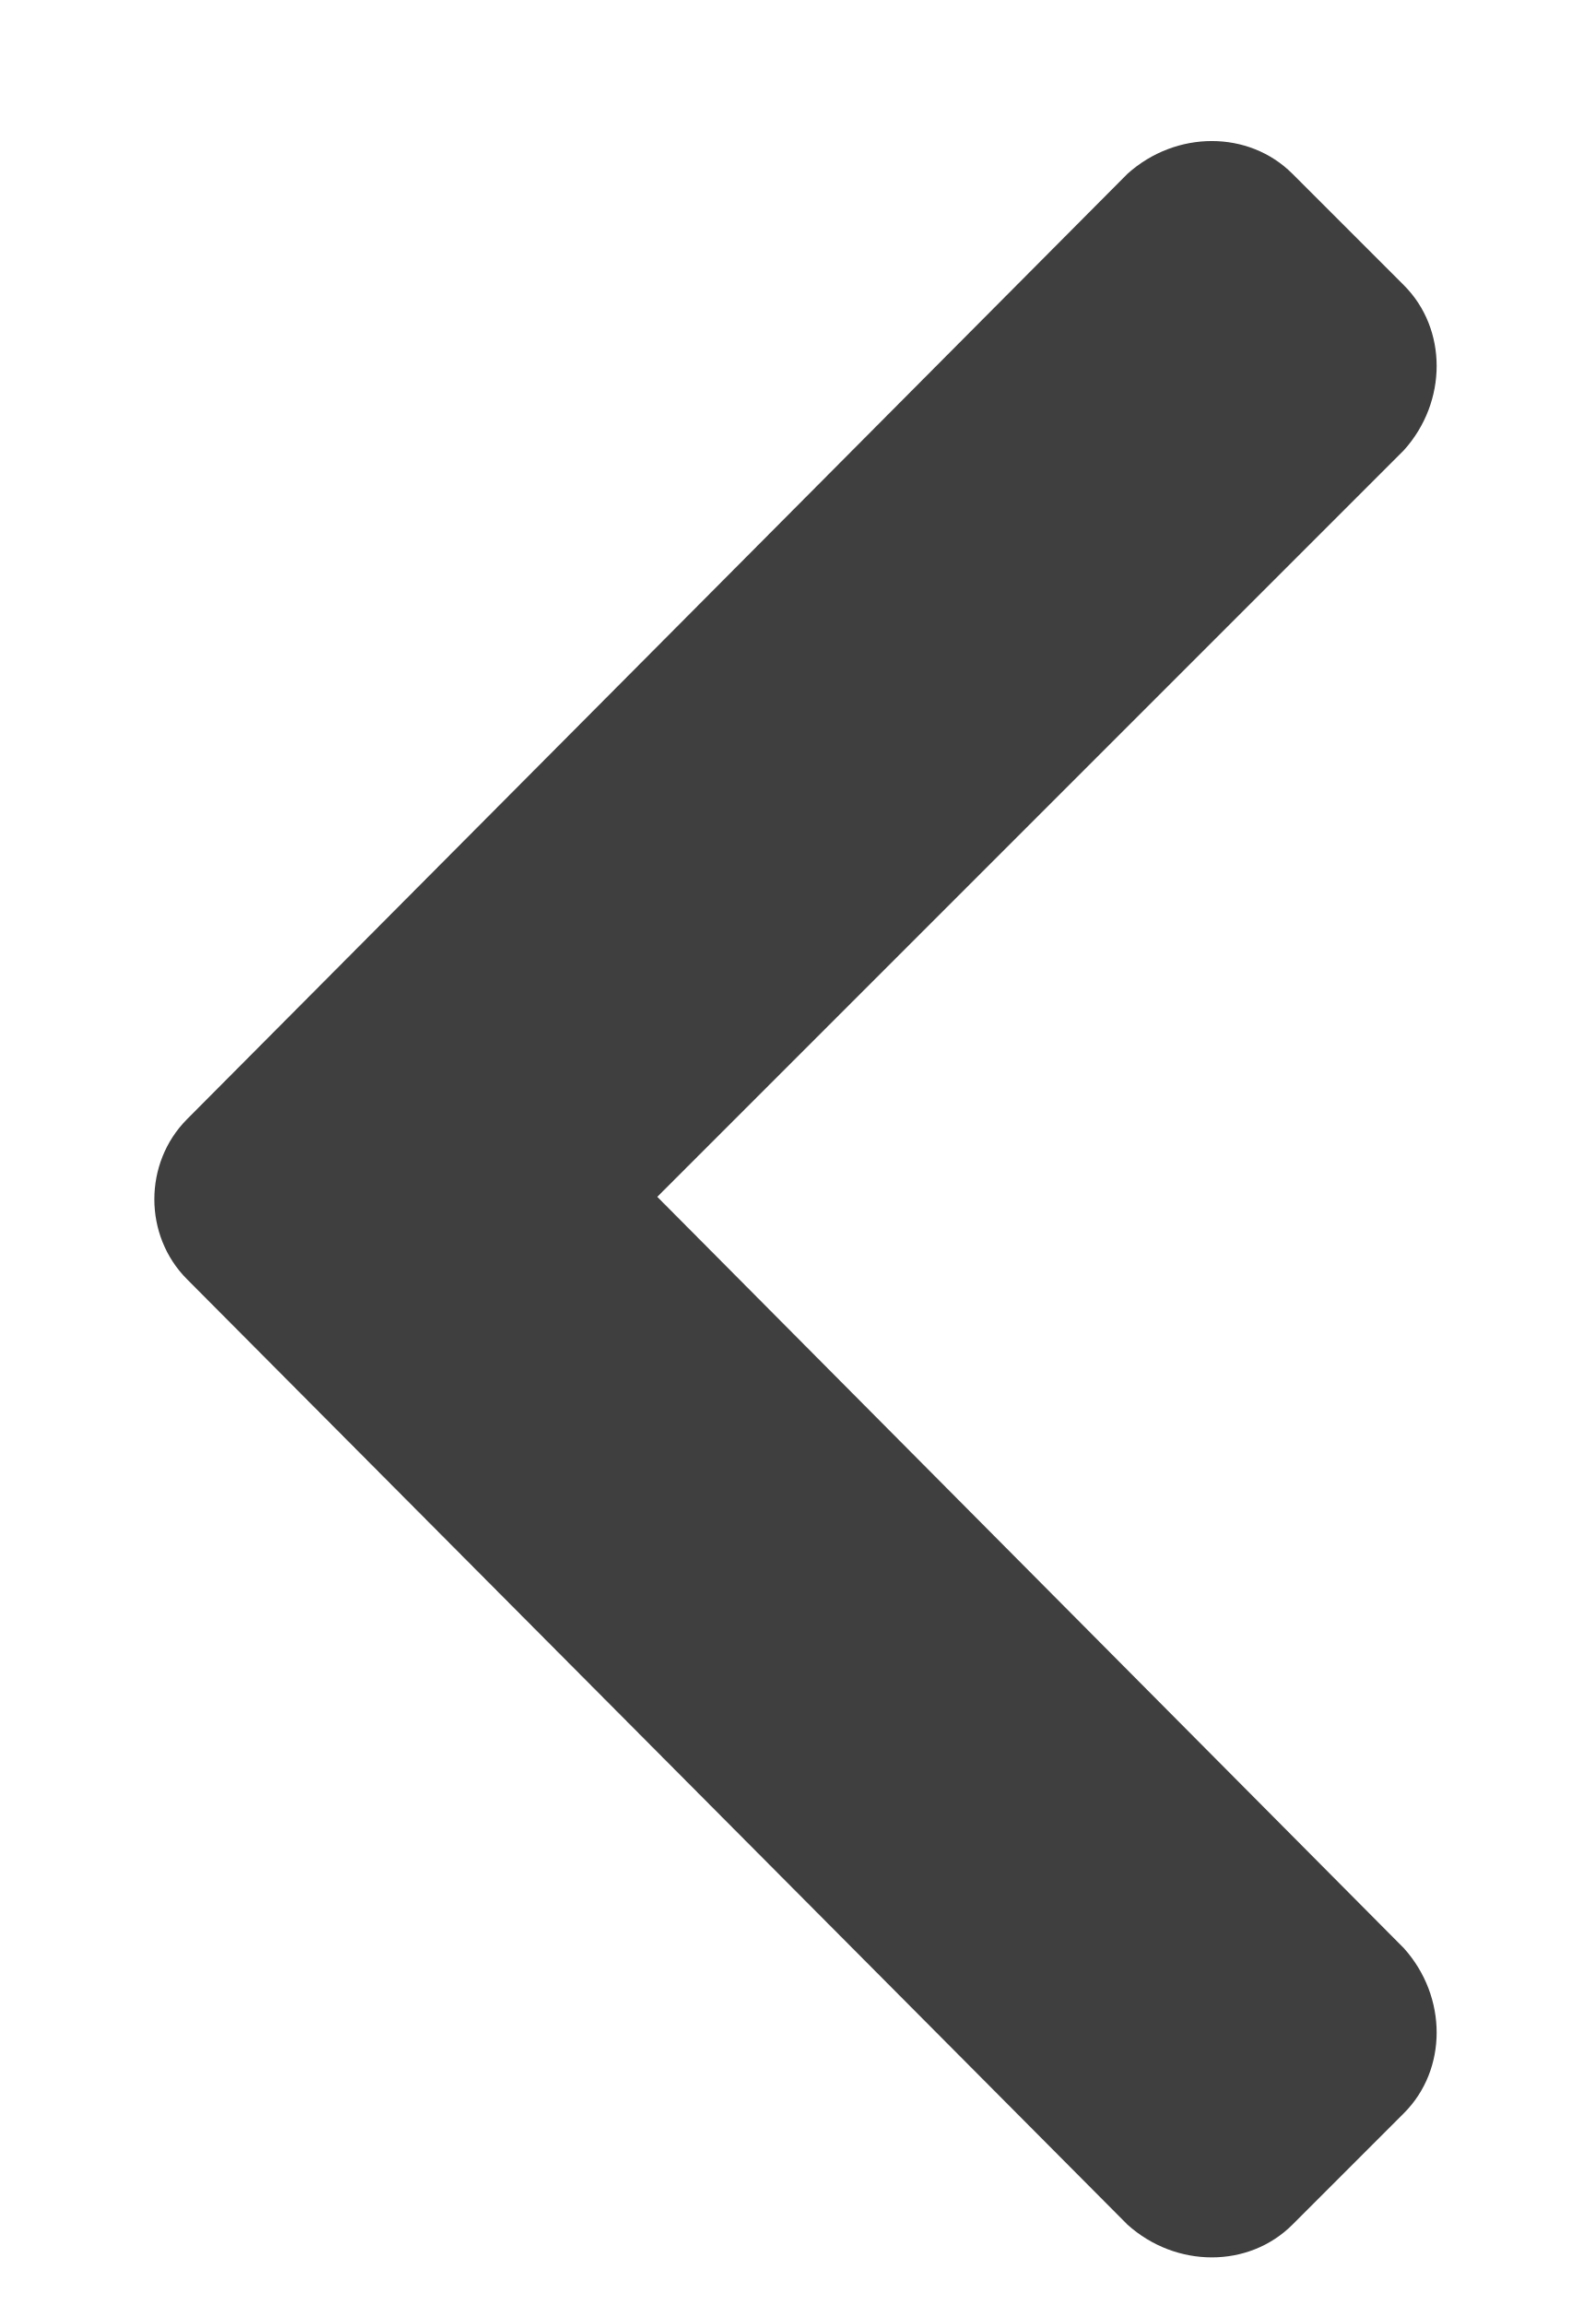
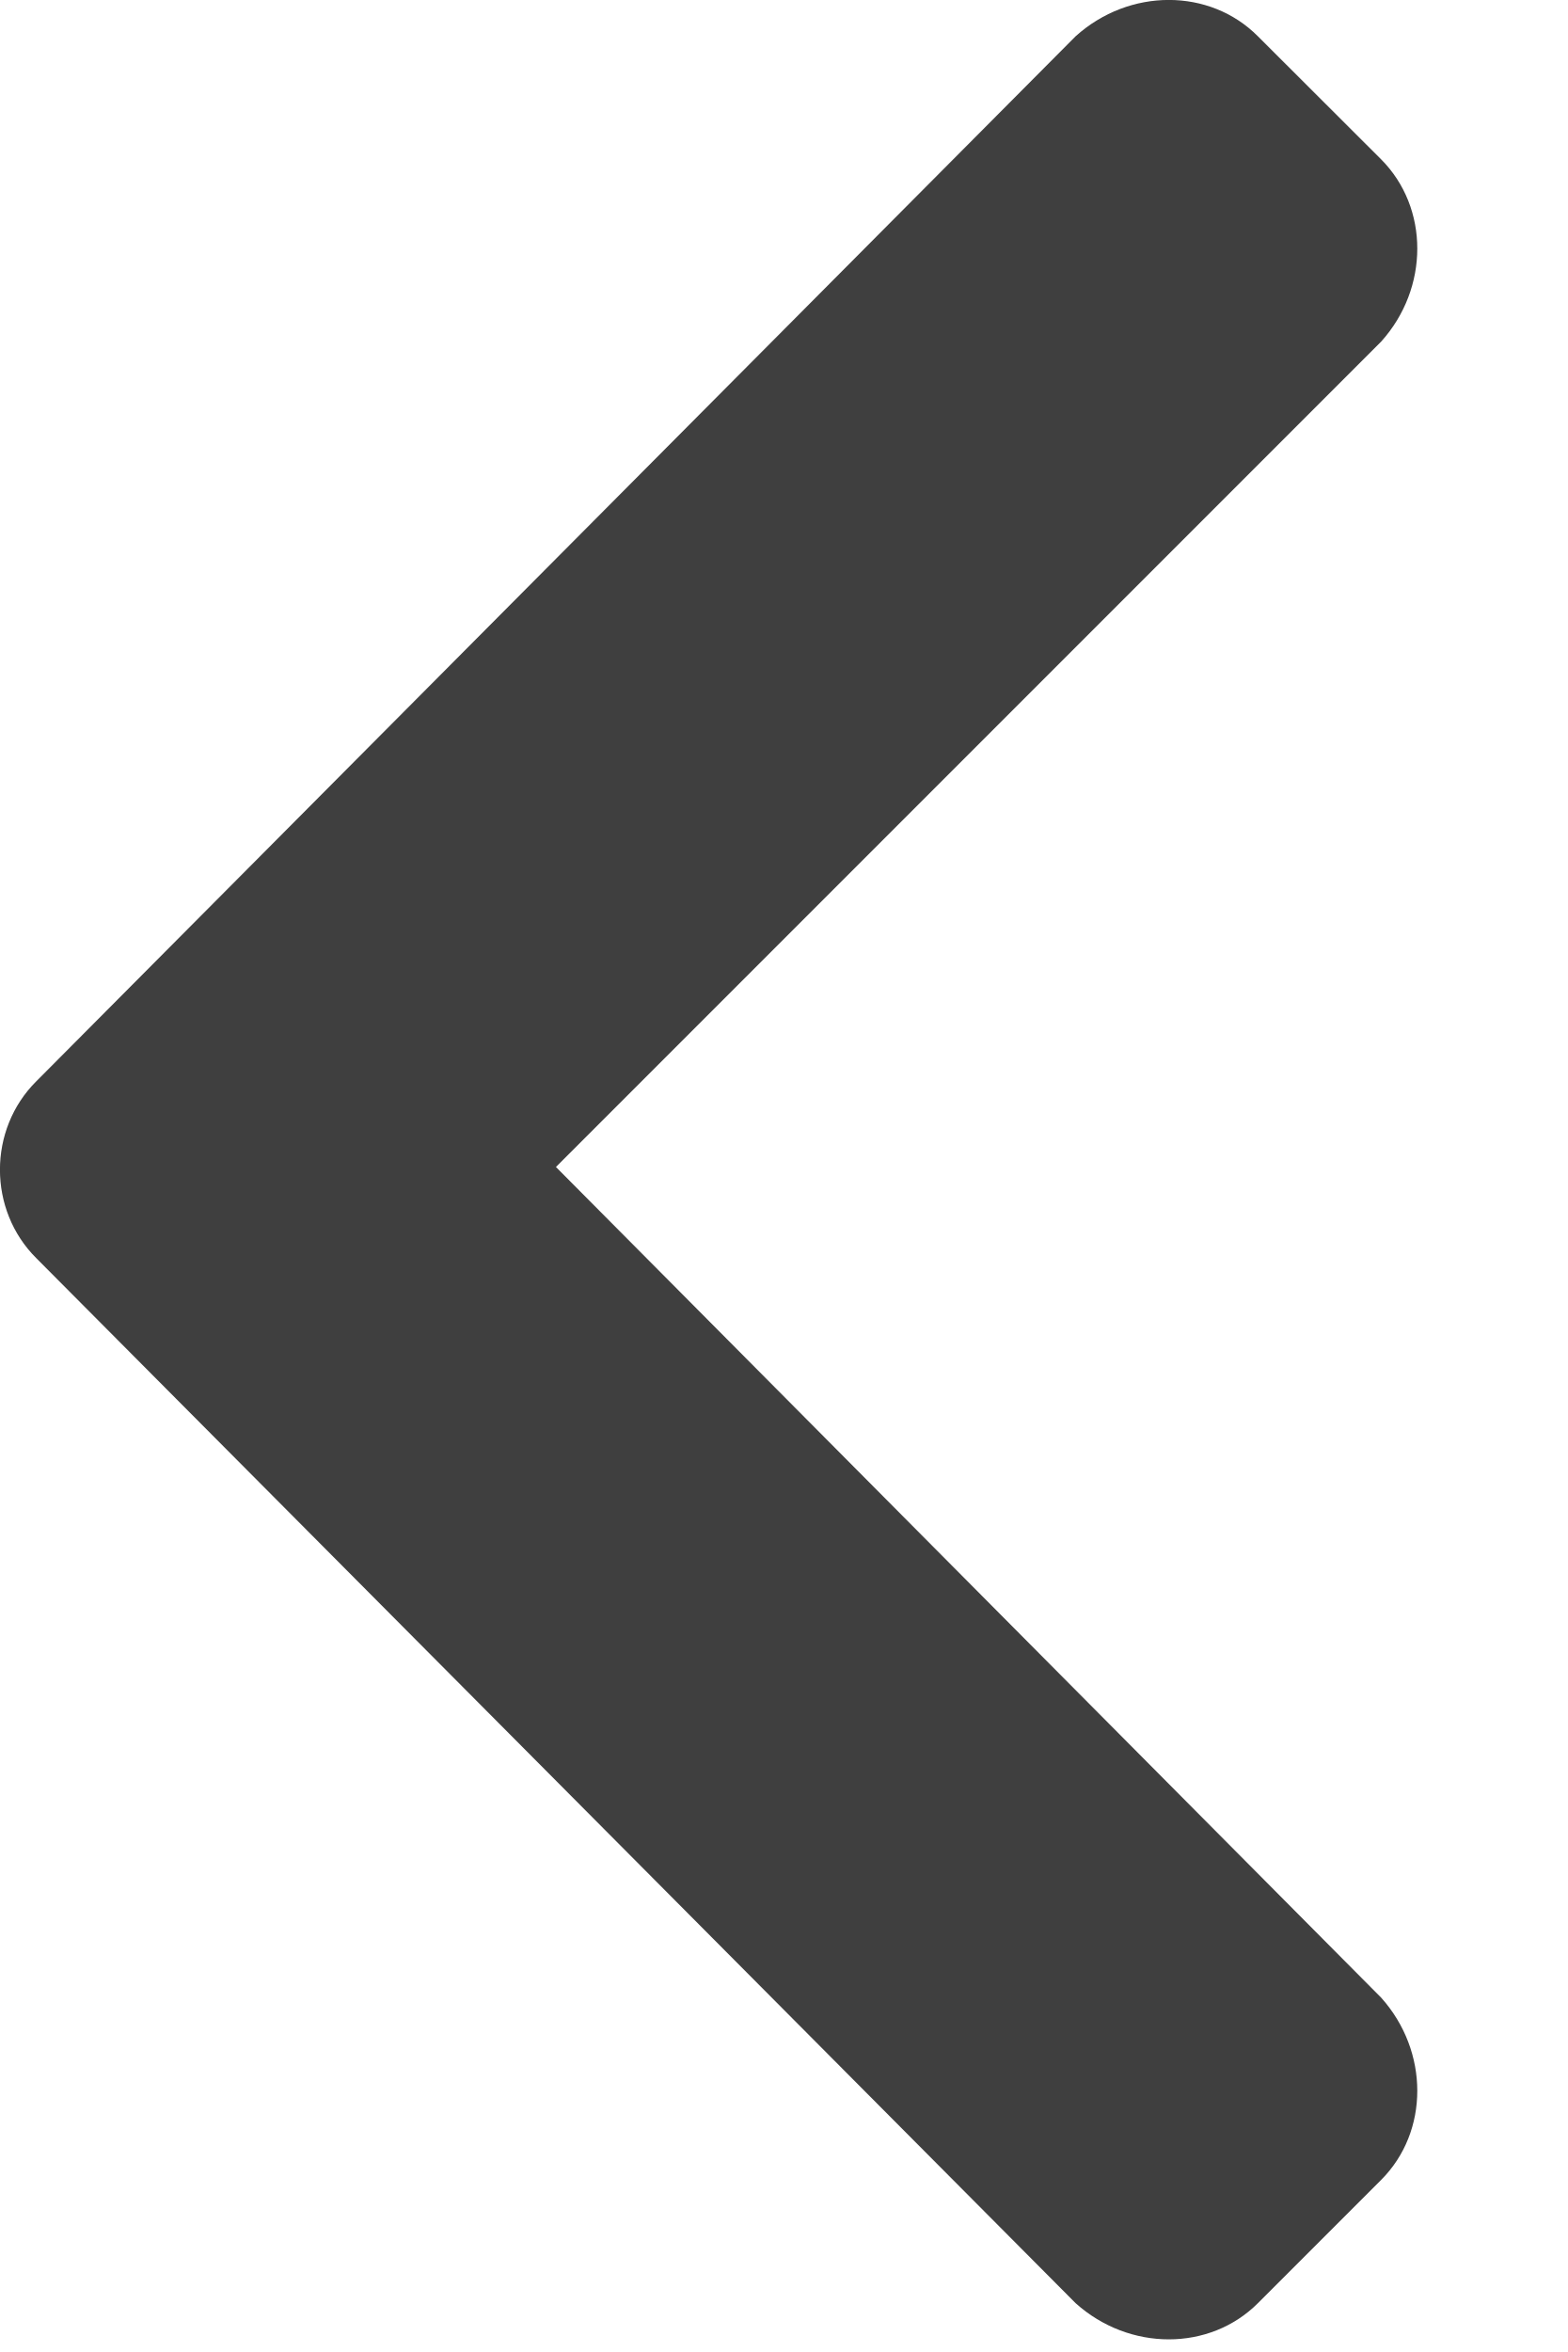
- <svg xmlns="http://www.w3.org/2000/svg" width="9" height="13" viewBox="0 0 9 13" fill="none">
-   <path d="M1.055 6.312C0.809 6.559 0.809 6.969 1.055 7.215L6.359 12.547C6.633 12.793 7.043 12.793 7.289 12.547L7.918 11.918C8.164 11.672 8.164 11.262 7.918 10.988L3.707 6.75L7.918 2.539C8.164 2.266 8.164 1.855 7.918 1.609L7.289 0.98C7.043 0.734 6.633 0.734 6.359 0.98L1.055 6.312Z" fill="#3F3F3F" />
+ <svg xmlns="http://www.w3.org/2000/svg" width="8" height="12" viewBox="0 0 8 12" fill="none">
+   <path d="M0.185 5.517C-0.062 5.763 -0.062 6.173 0.185 6.419L5.489 11.751C5.763 11.997 6.173 11.997 6.419 11.751L7.048 11.122C7.294 10.876 7.294 10.466 7.048 10.192L2.837 5.954L7.048 1.743C7.294 1.47 7.294 1.06 7.048 0.813L6.419 0.185C6.173 -0.062 5.763 -0.062 5.489 0.185L0.185 5.517Z" fill="#3F3F3F" />
</svg>
